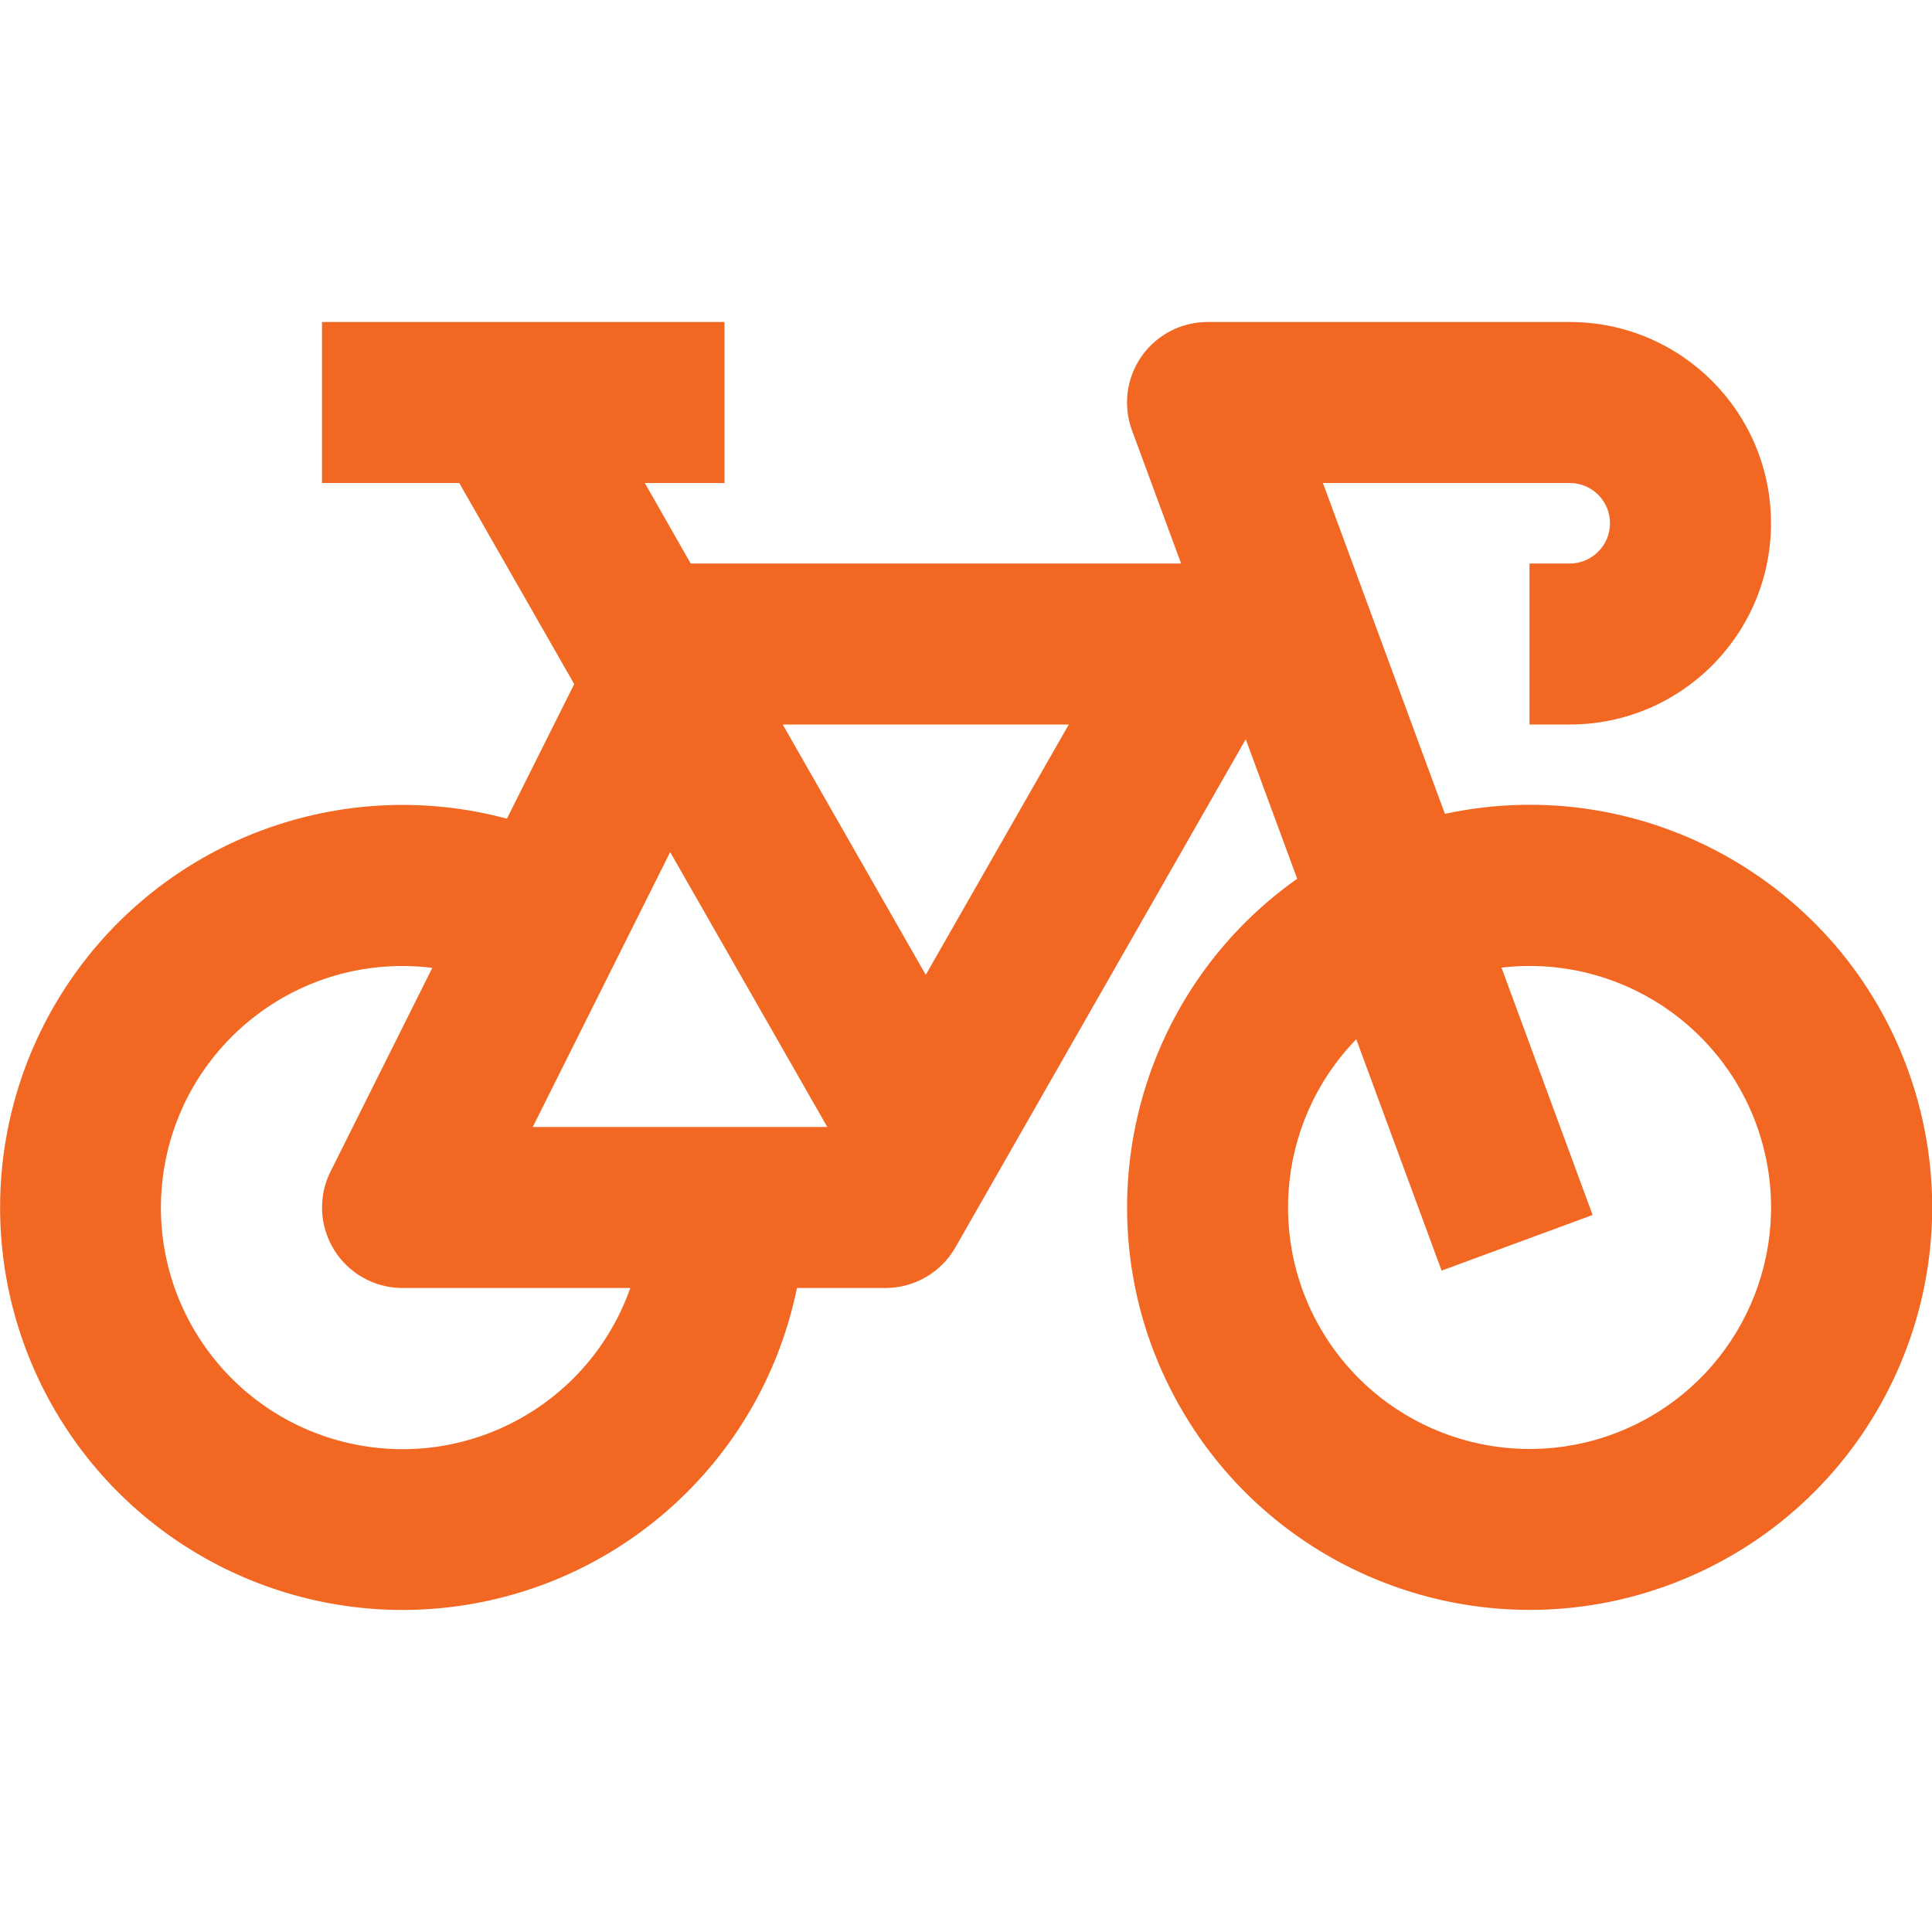
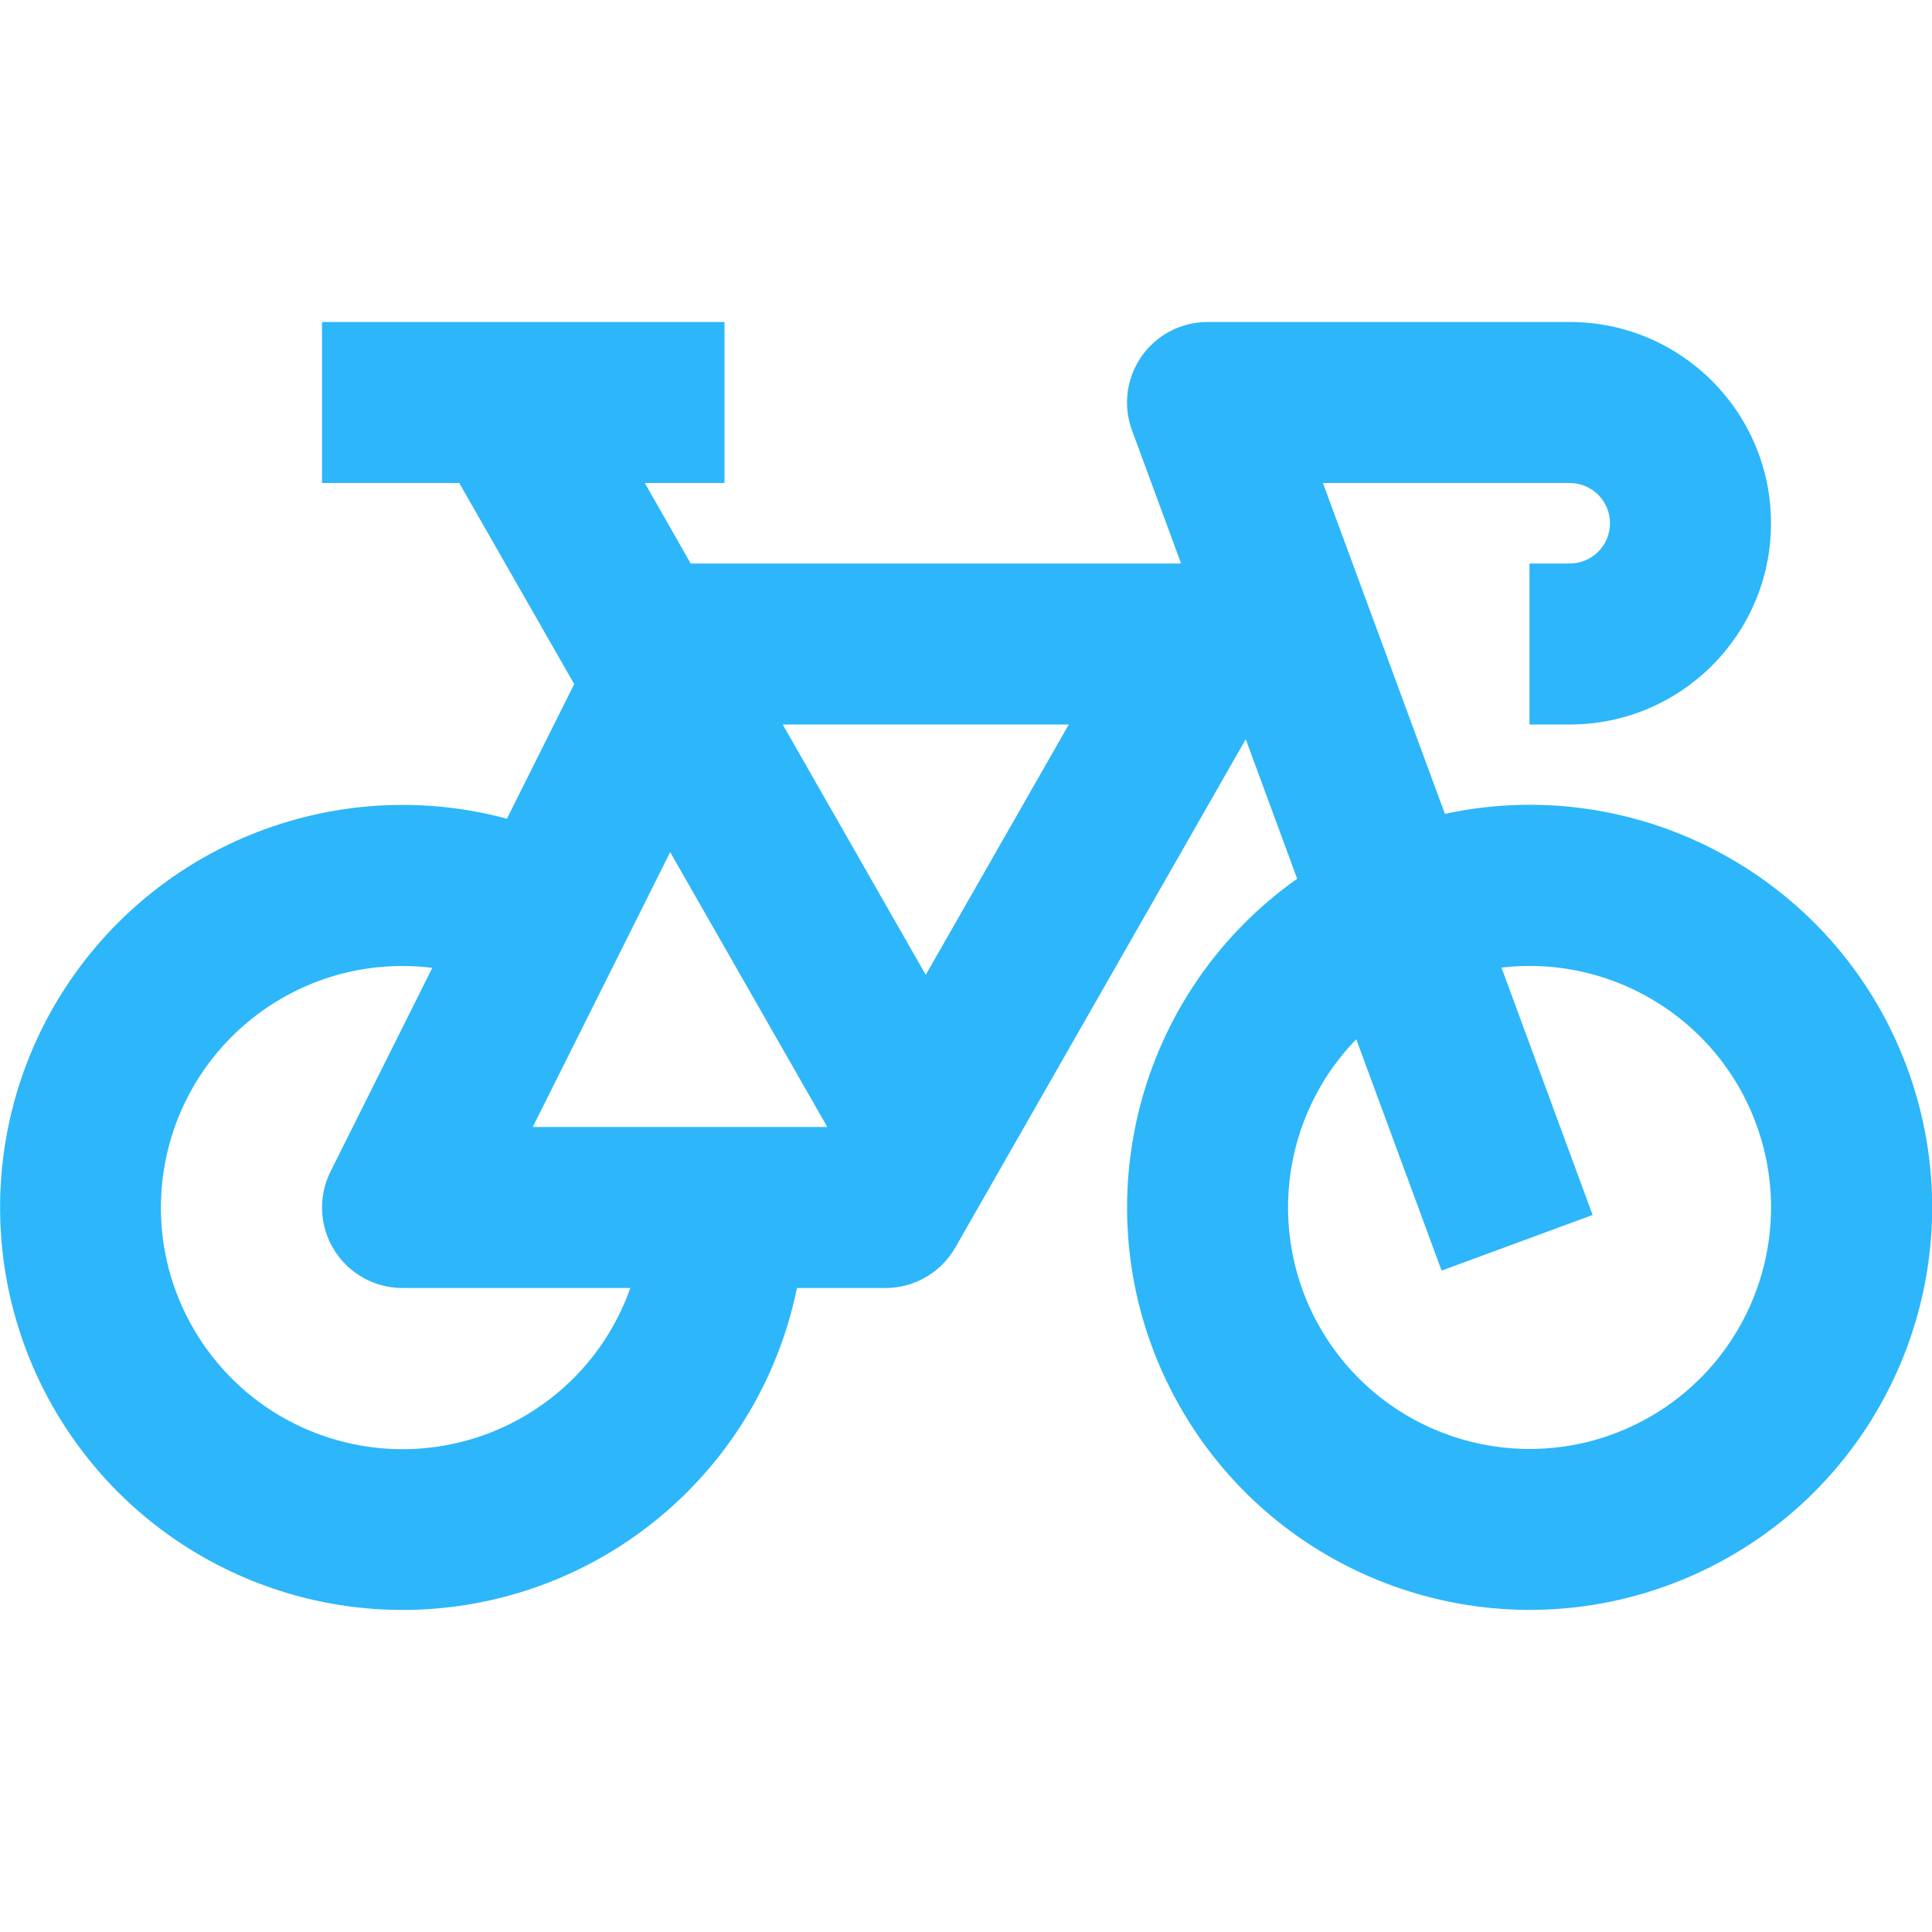
- <svg xmlns="http://www.w3.org/2000/svg" viewBox="0 0 24 24" fill="#F26722">
+ <svg xmlns="http://www.w3.org/2000/svg" viewBox="0 0 24 24" fill="#2DB6FA">
  <path d="M4 4v2h1.705l1.428 2.498-.836 1.672A5 5 0 109.9 16H11a1 1 0 00.868-.504l3.607-6.313.639 1.733a5 5 0 101.835-.806L16.434 6H19.5a.5.5 0 010 1H19v2h.5a2.5 2.5 0 000-5H15a1 1 0 00-.938 1.346L14.672 7H8.58L8.01 6H9V4zm4.325 6.585L10.277 14H6.618zM11.5 12.11L9.723 9h3.554zM5 12c.125 0 .25.008.37.023l-1.264 2.53A1 1 0 005 16h2.83A3.001 3.001 0 115 12zm11.848.91l1.06 2.874 1.876-.691-1.132-3.073a3 3 0 11-1.804.89z" fill="" />
</svg>
